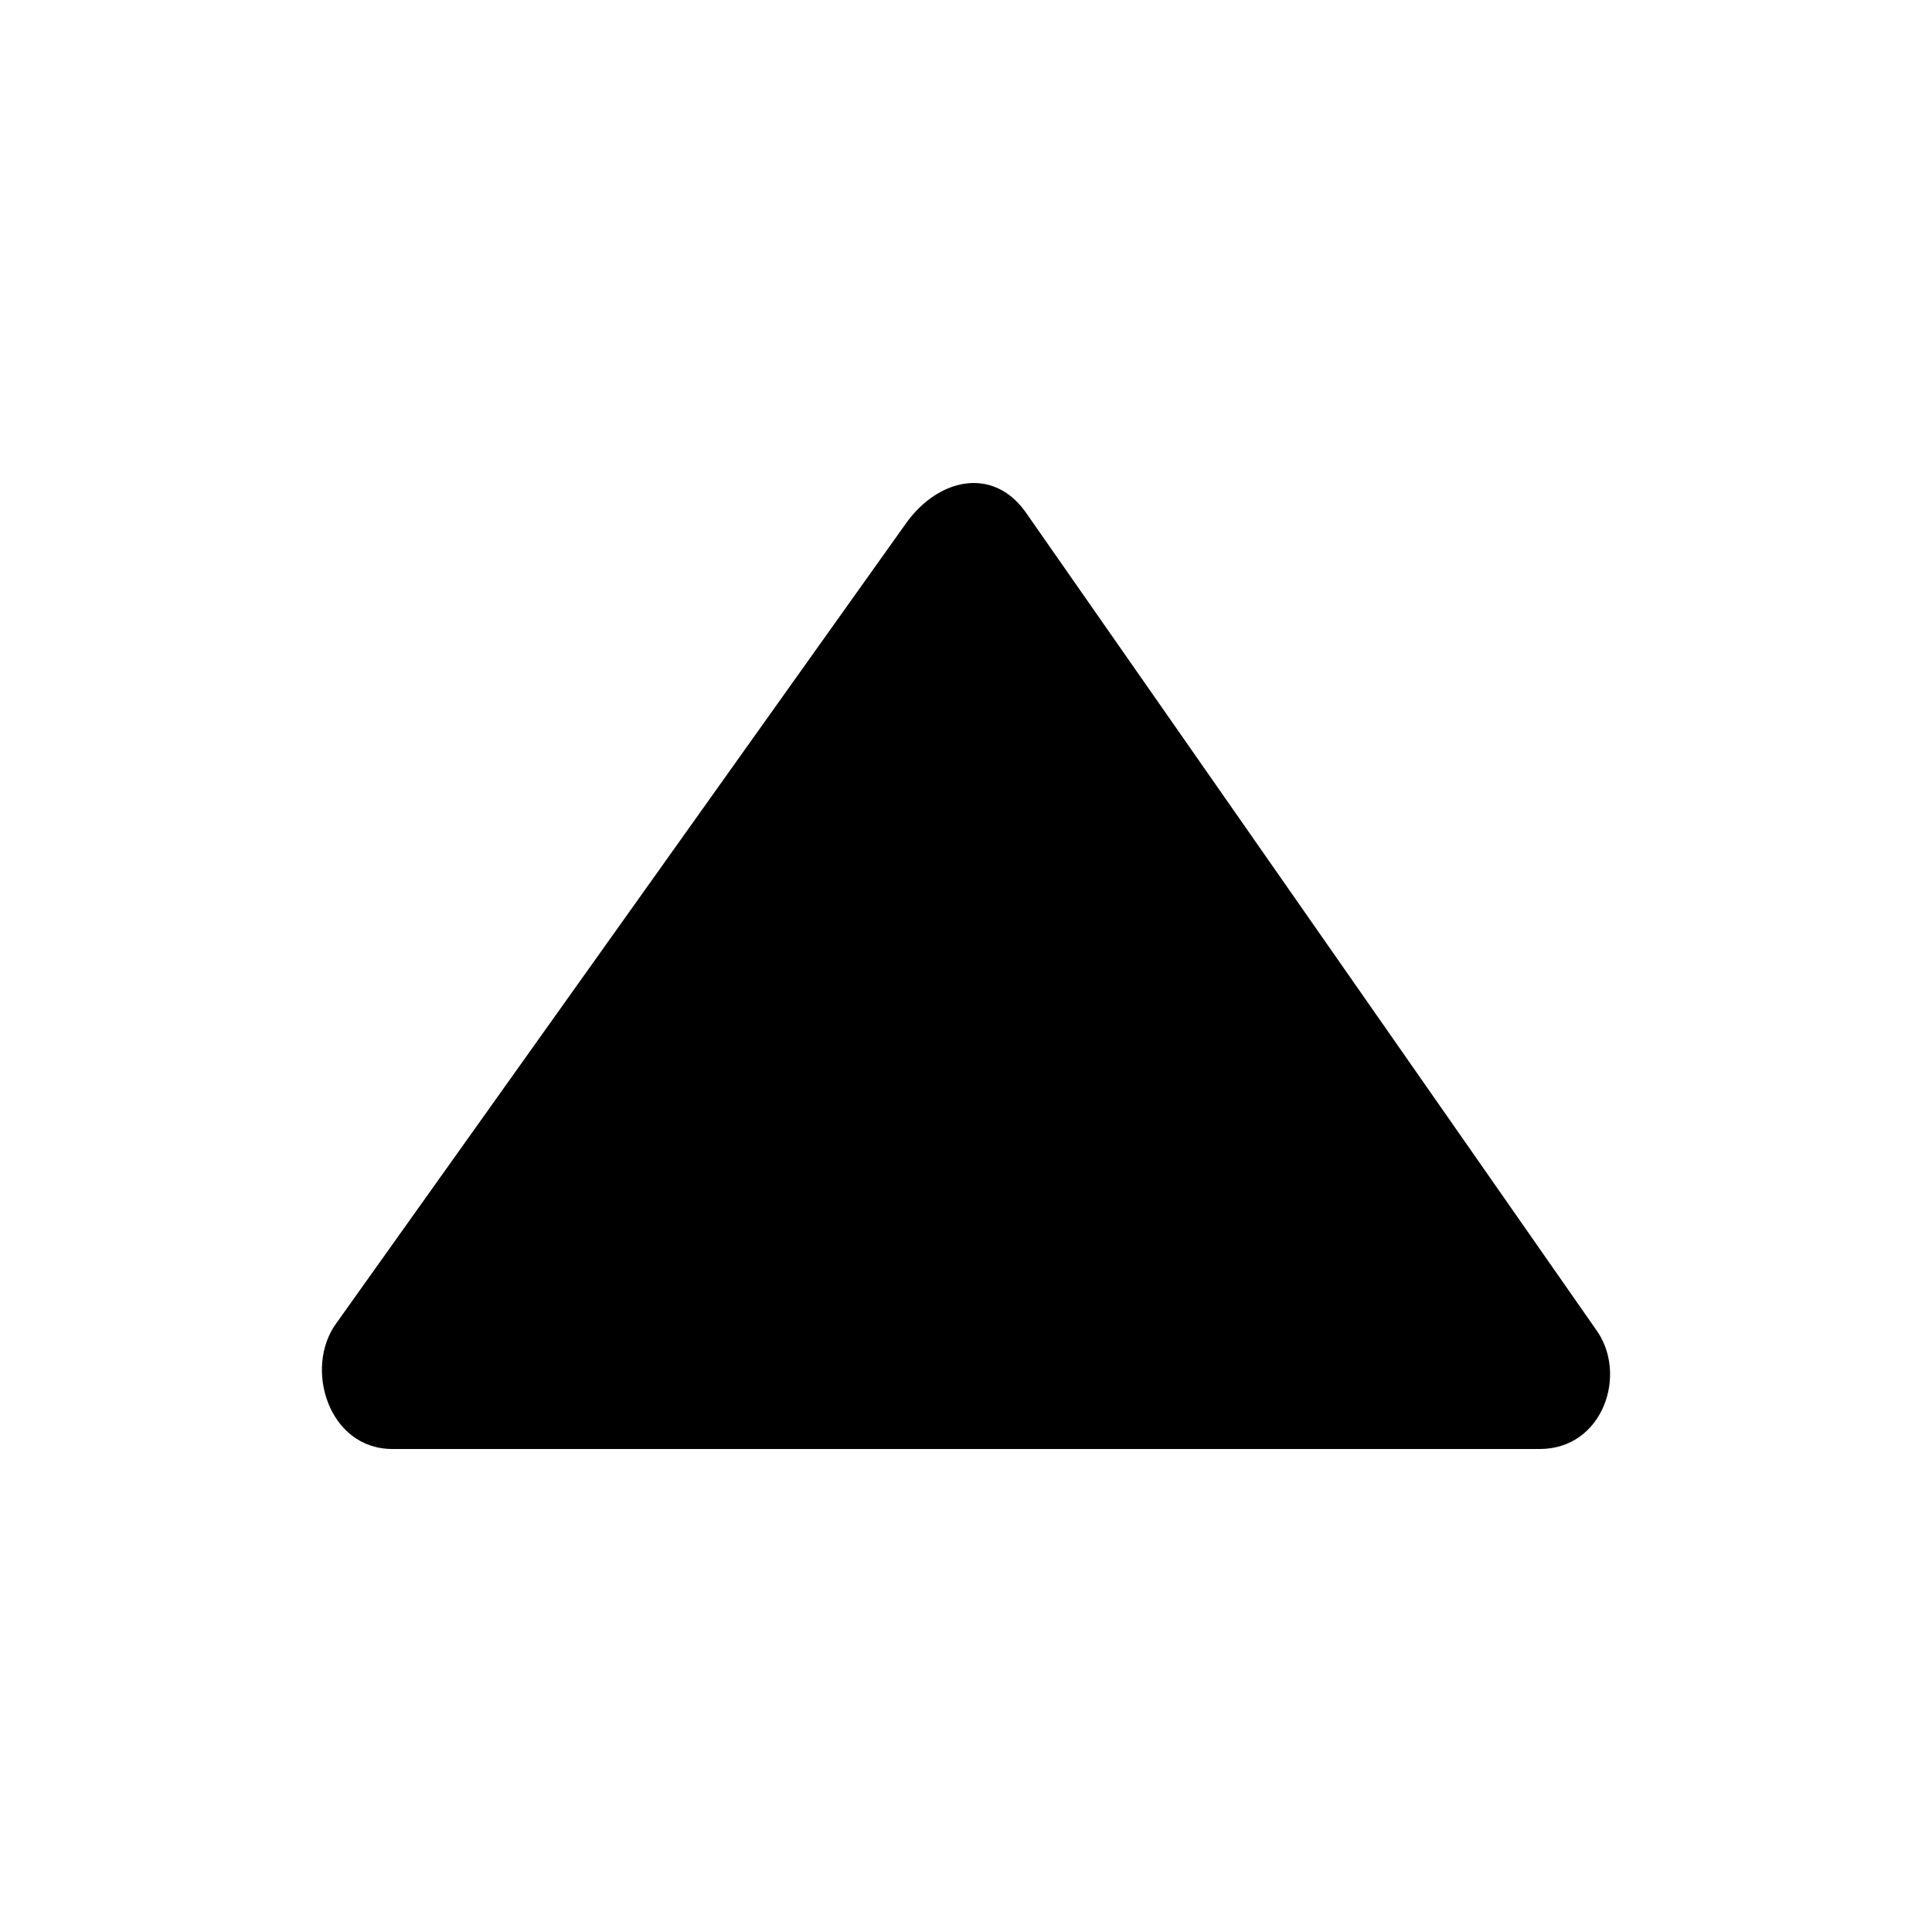
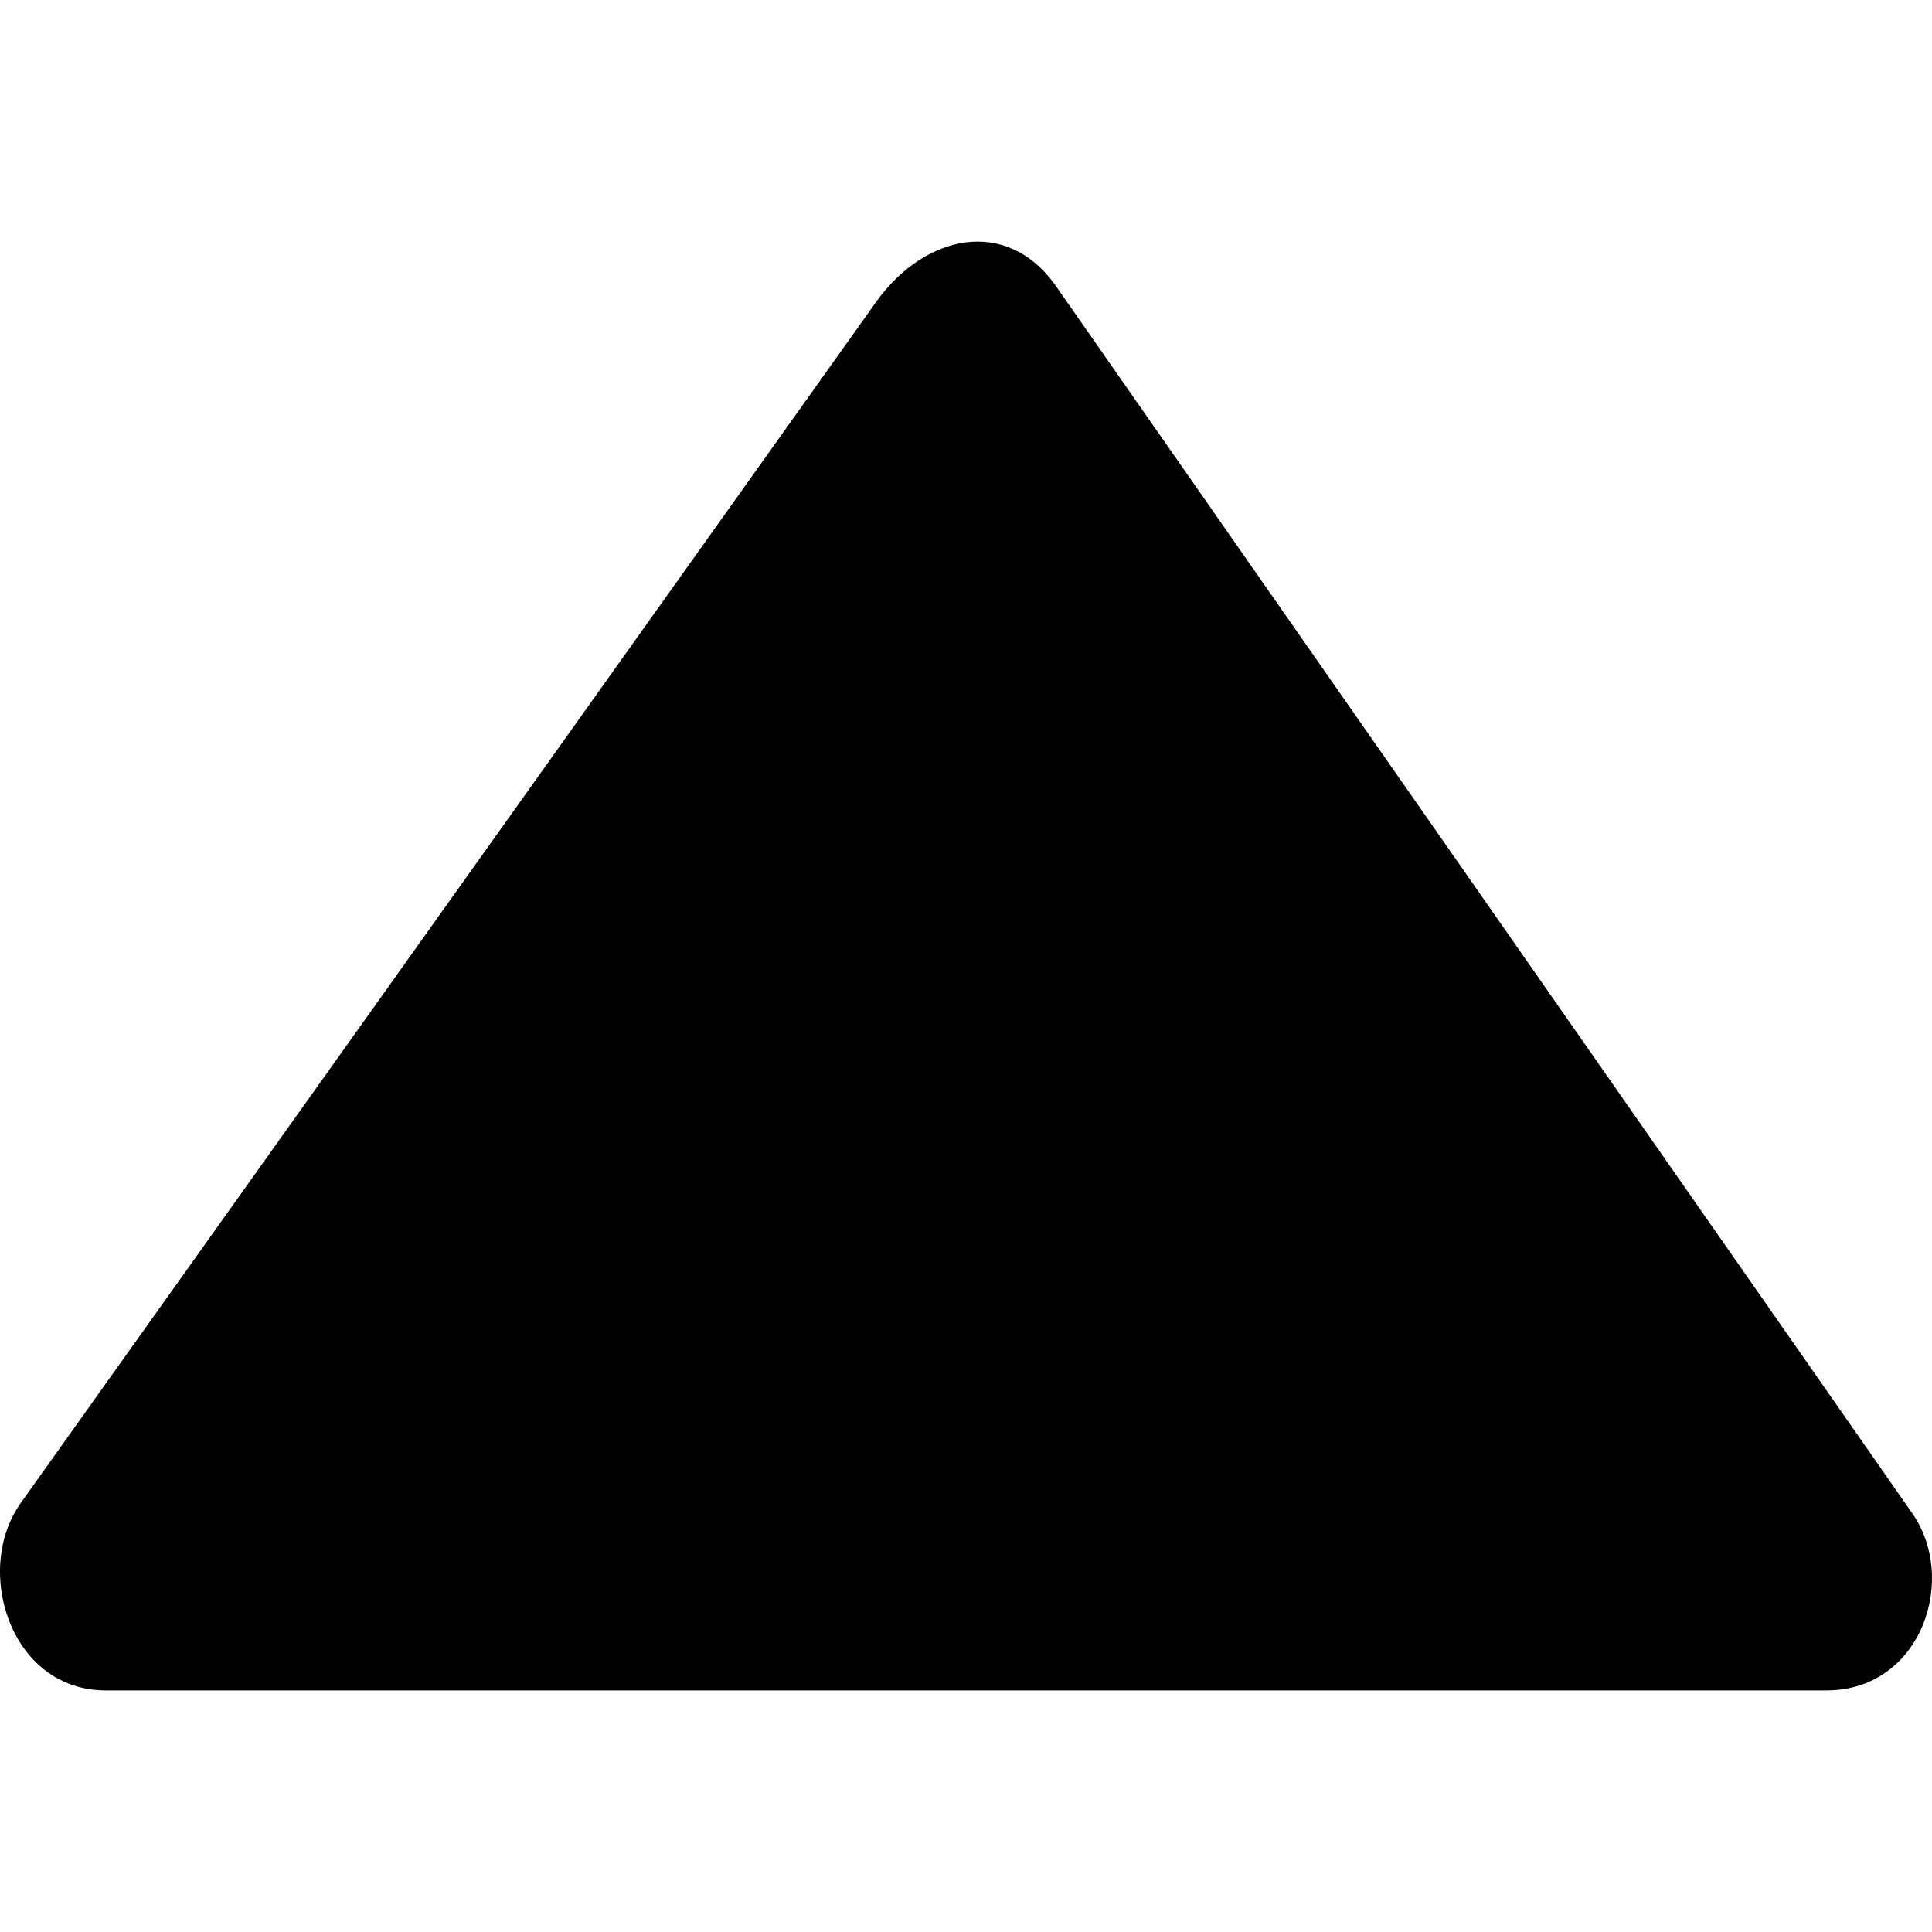
<svg xmlns="http://www.w3.org/2000/svg" version="1.1" id="Layer_1" x="0px" y="0px" width="200px" height="200px" viewBox="0 0 200 200" enable-background="new 0 0 200 200" xml:space="preserve">
-   <path fill-rule="evenodd" clip-rule="evenodd" d="M159.397,150H40.62c-6.608,0-9.18-8.365-5.826-12.988l59.079-82.955  c3.353-4.573,8.886-5.729,12.238-1.124l59.079,84.665C168.577,142.187,165.973,150,159.397,150" />
+   <path fill-rule="evenodd" clip-rule="evenodd" d="M189.084,174.99H10.942c-9.911,0-13.768-12.547-8.738-19.48L90.811,31.094  c5.028-6.858,13.327-8.592,18.355-1.686l88.606,126.98C202.853,163.271,198.946,174.99,189.084,174.99" />
</svg>
